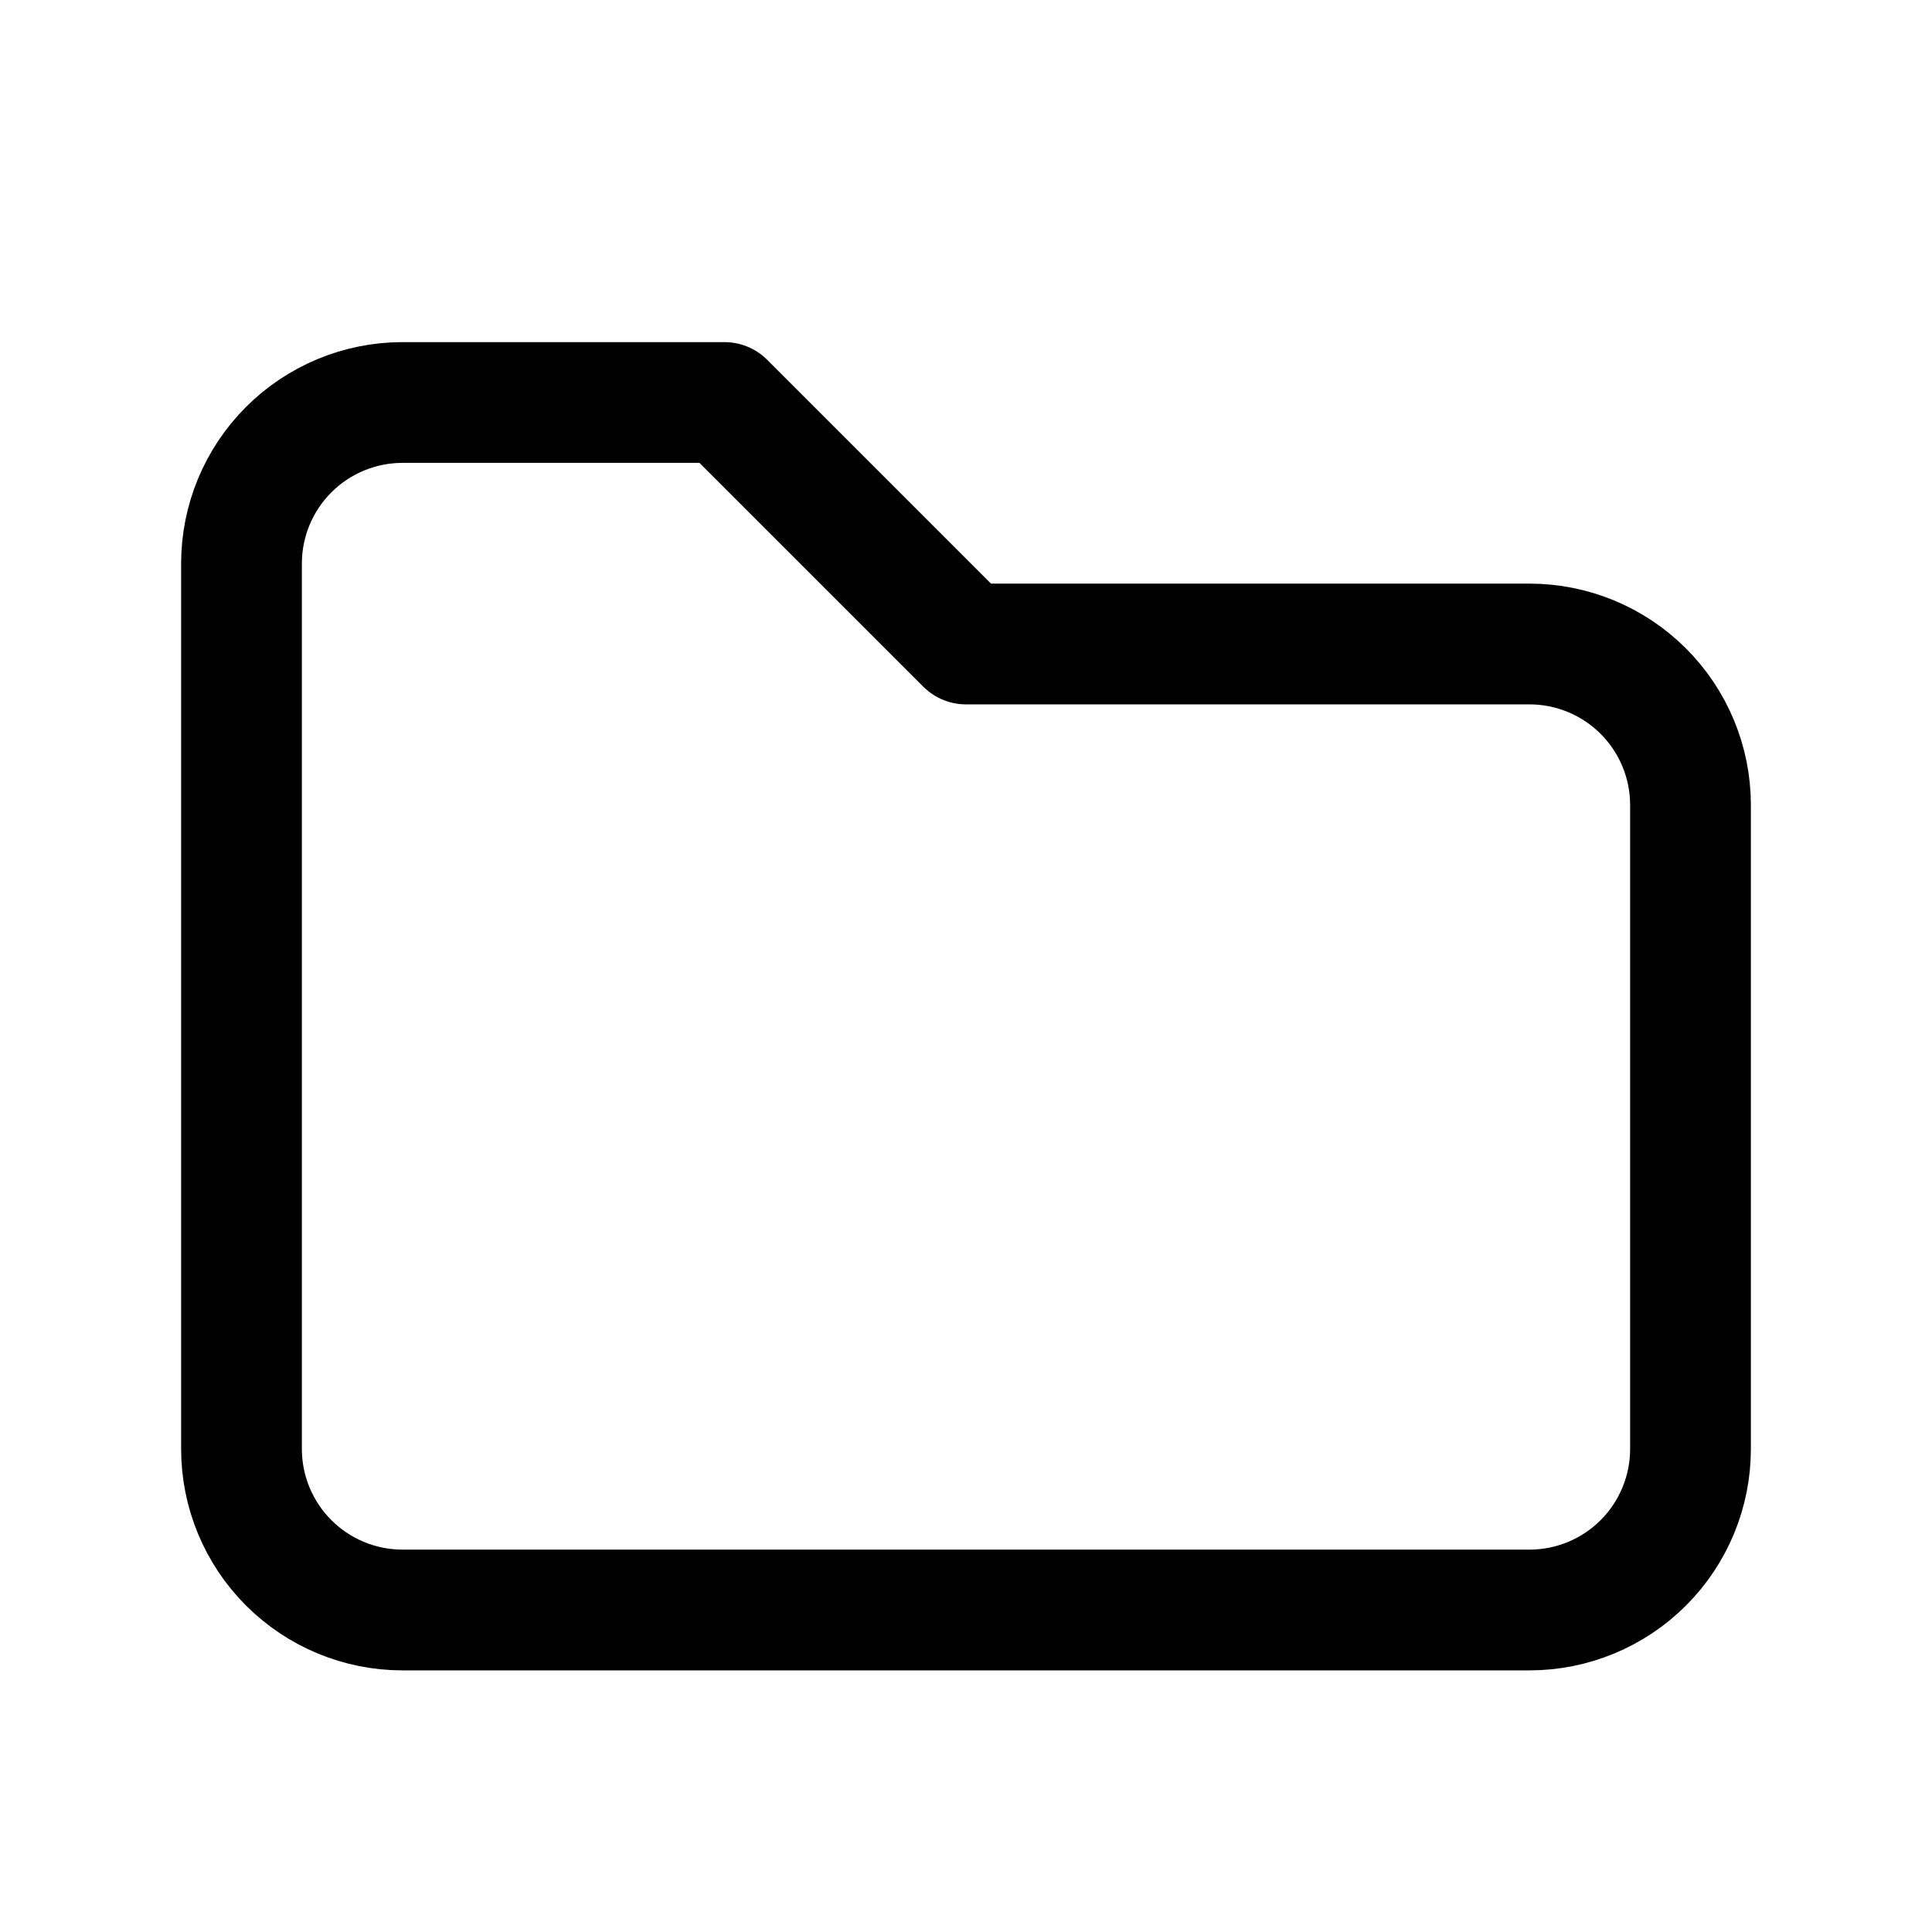
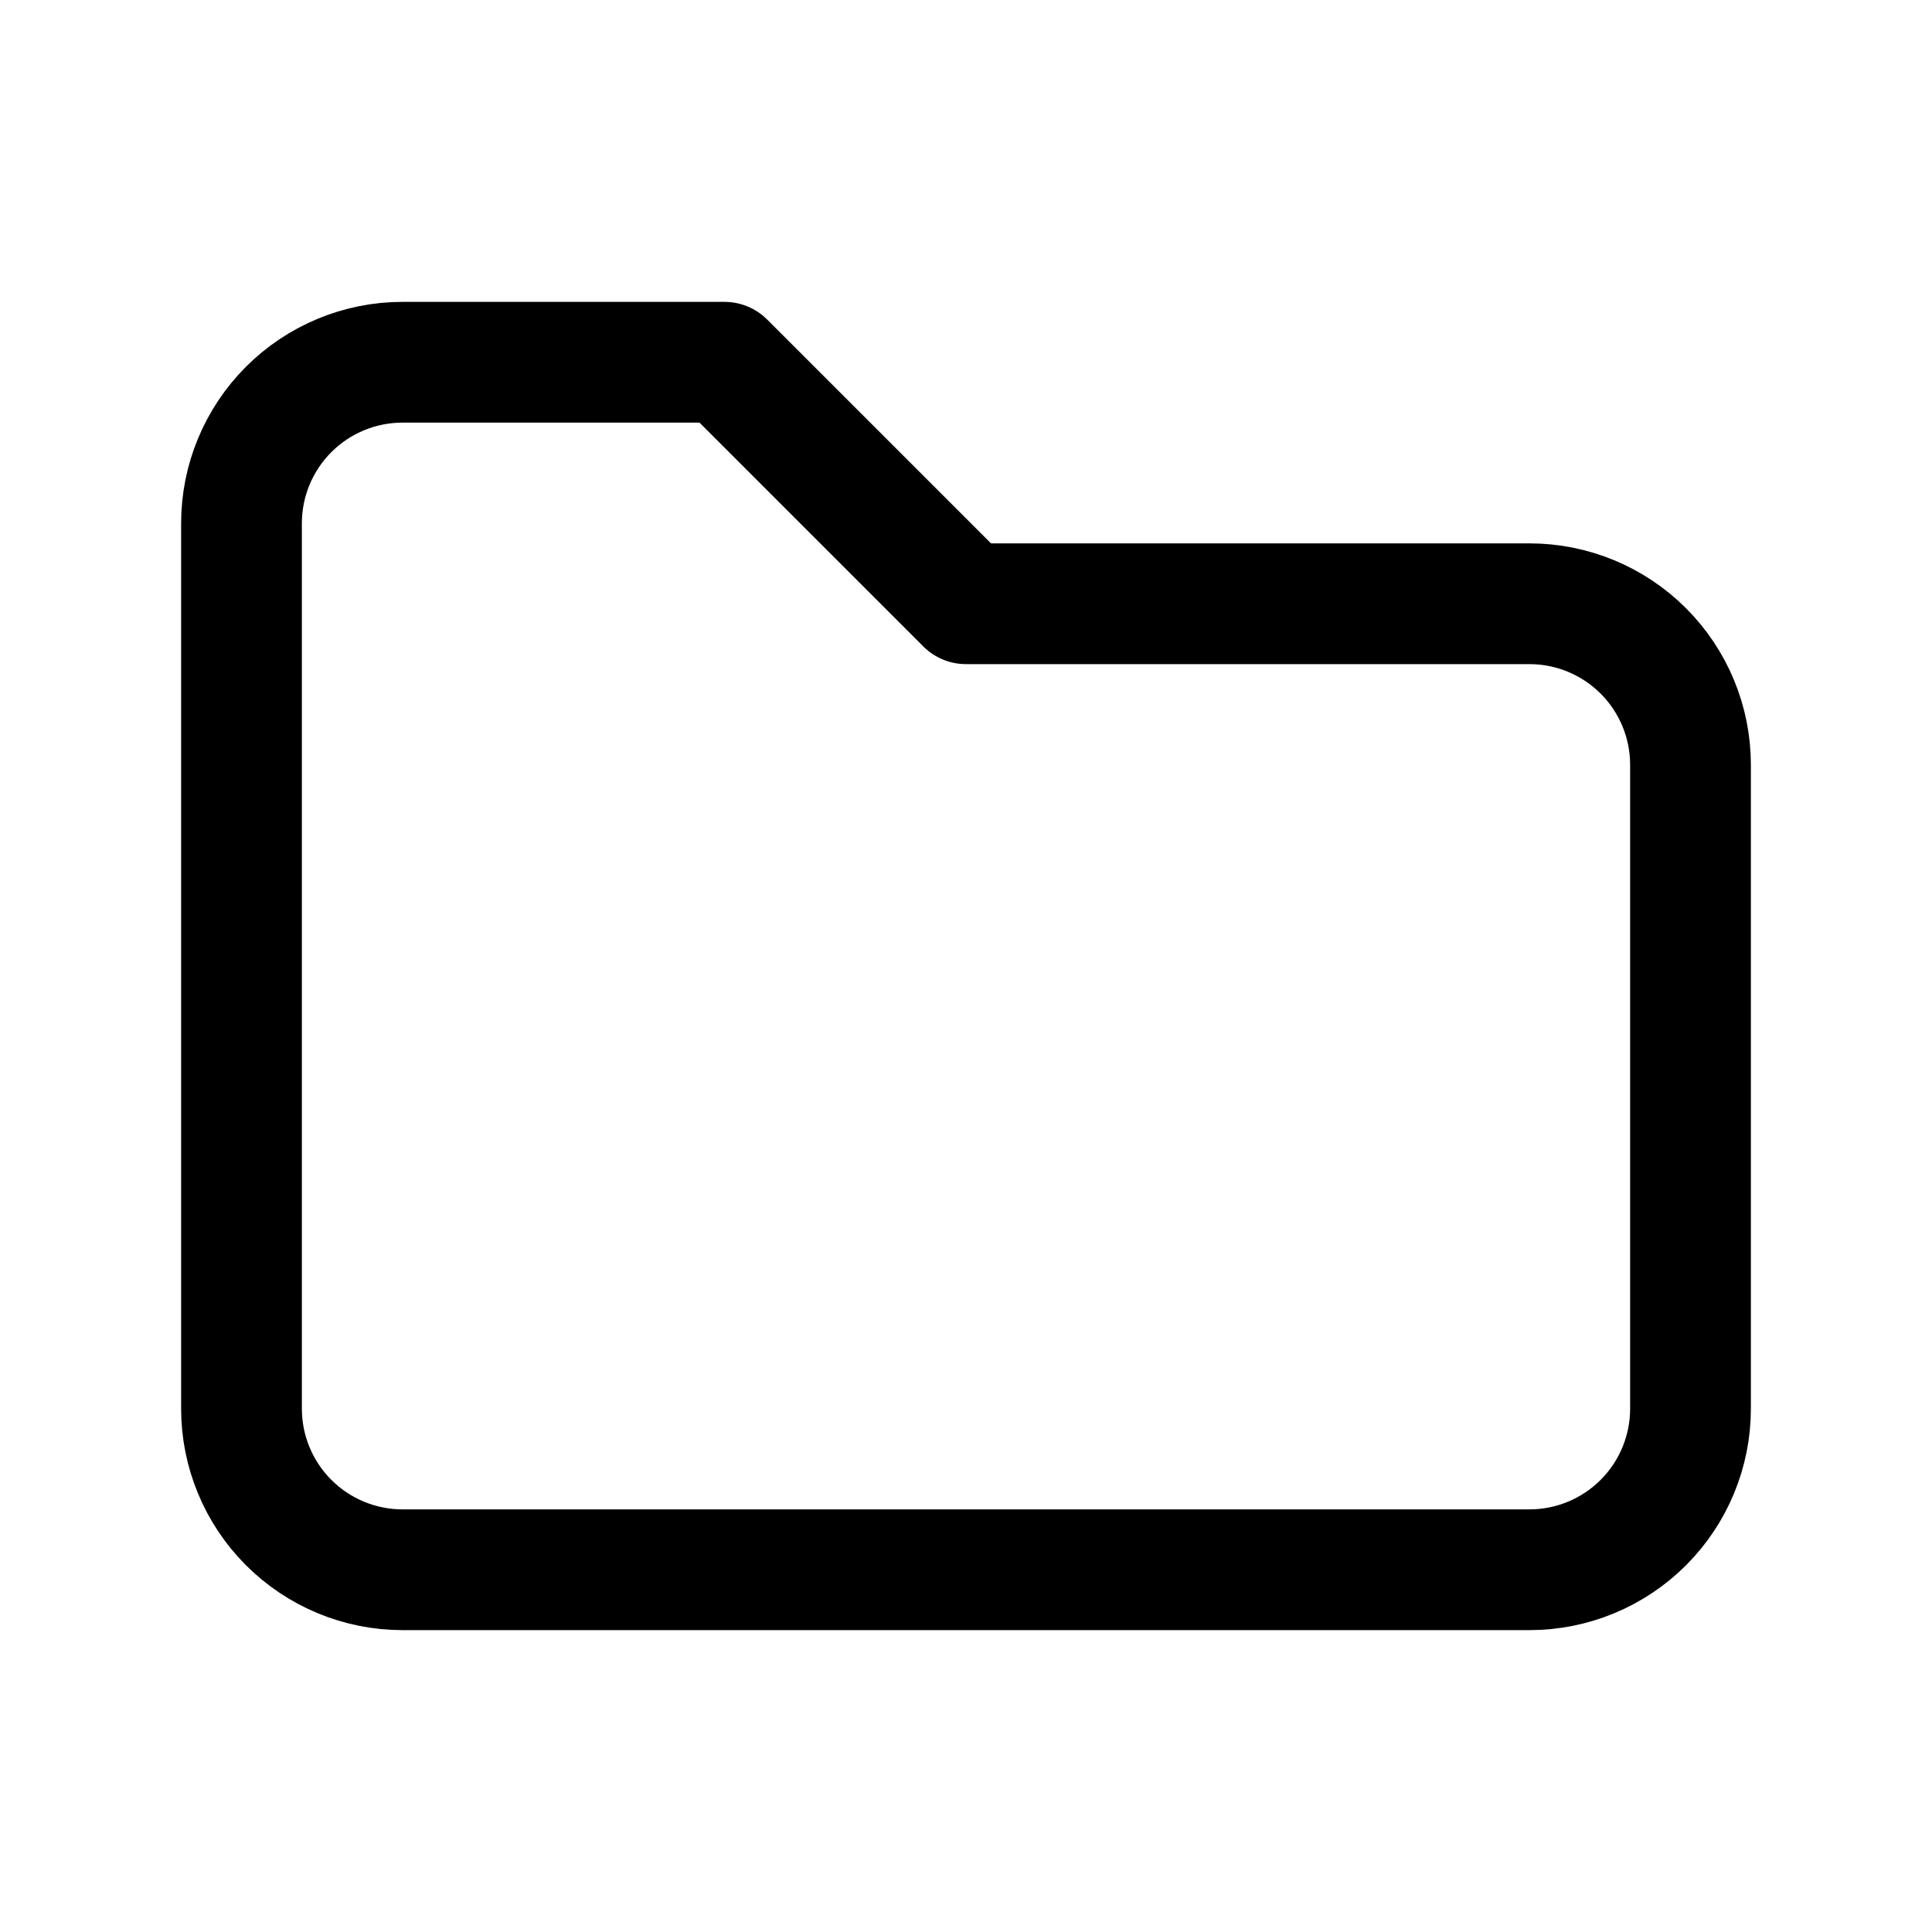
<svg xmlns="http://www.w3.org/2000/svg" id="icon" width="24" height="24" viewBox="0 0 24 24" fill="none">
-   <path d="M5 5H9L12 8H19C19.53 8 20.039 8.211 20.414 8.586C20.789 8.961 21 9.47 21 10V18C21 18.53 20.789 19.039 20.414 19.414C20.039 19.789 19.53 20 19 20H5C4.47 20 3.961 19.789 3.586 19.414C3.211 19.039 3 18.53 3 18V7C3 6.47 3.211 5.961 3.586 5.586C3.961 5.211 4.47 5 5 5Z" stroke="currentColor" stroke-width="1.5" stroke-linecap="round" stroke-linejoin="round" />
+   <path d="M5 4.5H9L12 7.5H19C19.53 7.5 20.039 7.711 20.414 8.086C20.789 8.461 21 8.97 21 9.5V17.5C21 18.03 20.789 18.539 20.414 18.914C20.039 19.289 19.53 19.5 19 19.5H5C4.47 19.5 3.961 19.289 3.586 18.914C3.211 18.539 3 18.03 3 17.5V6.5C3 5.97 3.211 5.461 3.586 5.086C3.961 4.711 4.47 4.5 5 4.5Z" stroke="currentColor" stroke-width="1.5" stroke-linecap="round" stroke-linejoin="round" />
</svg>
